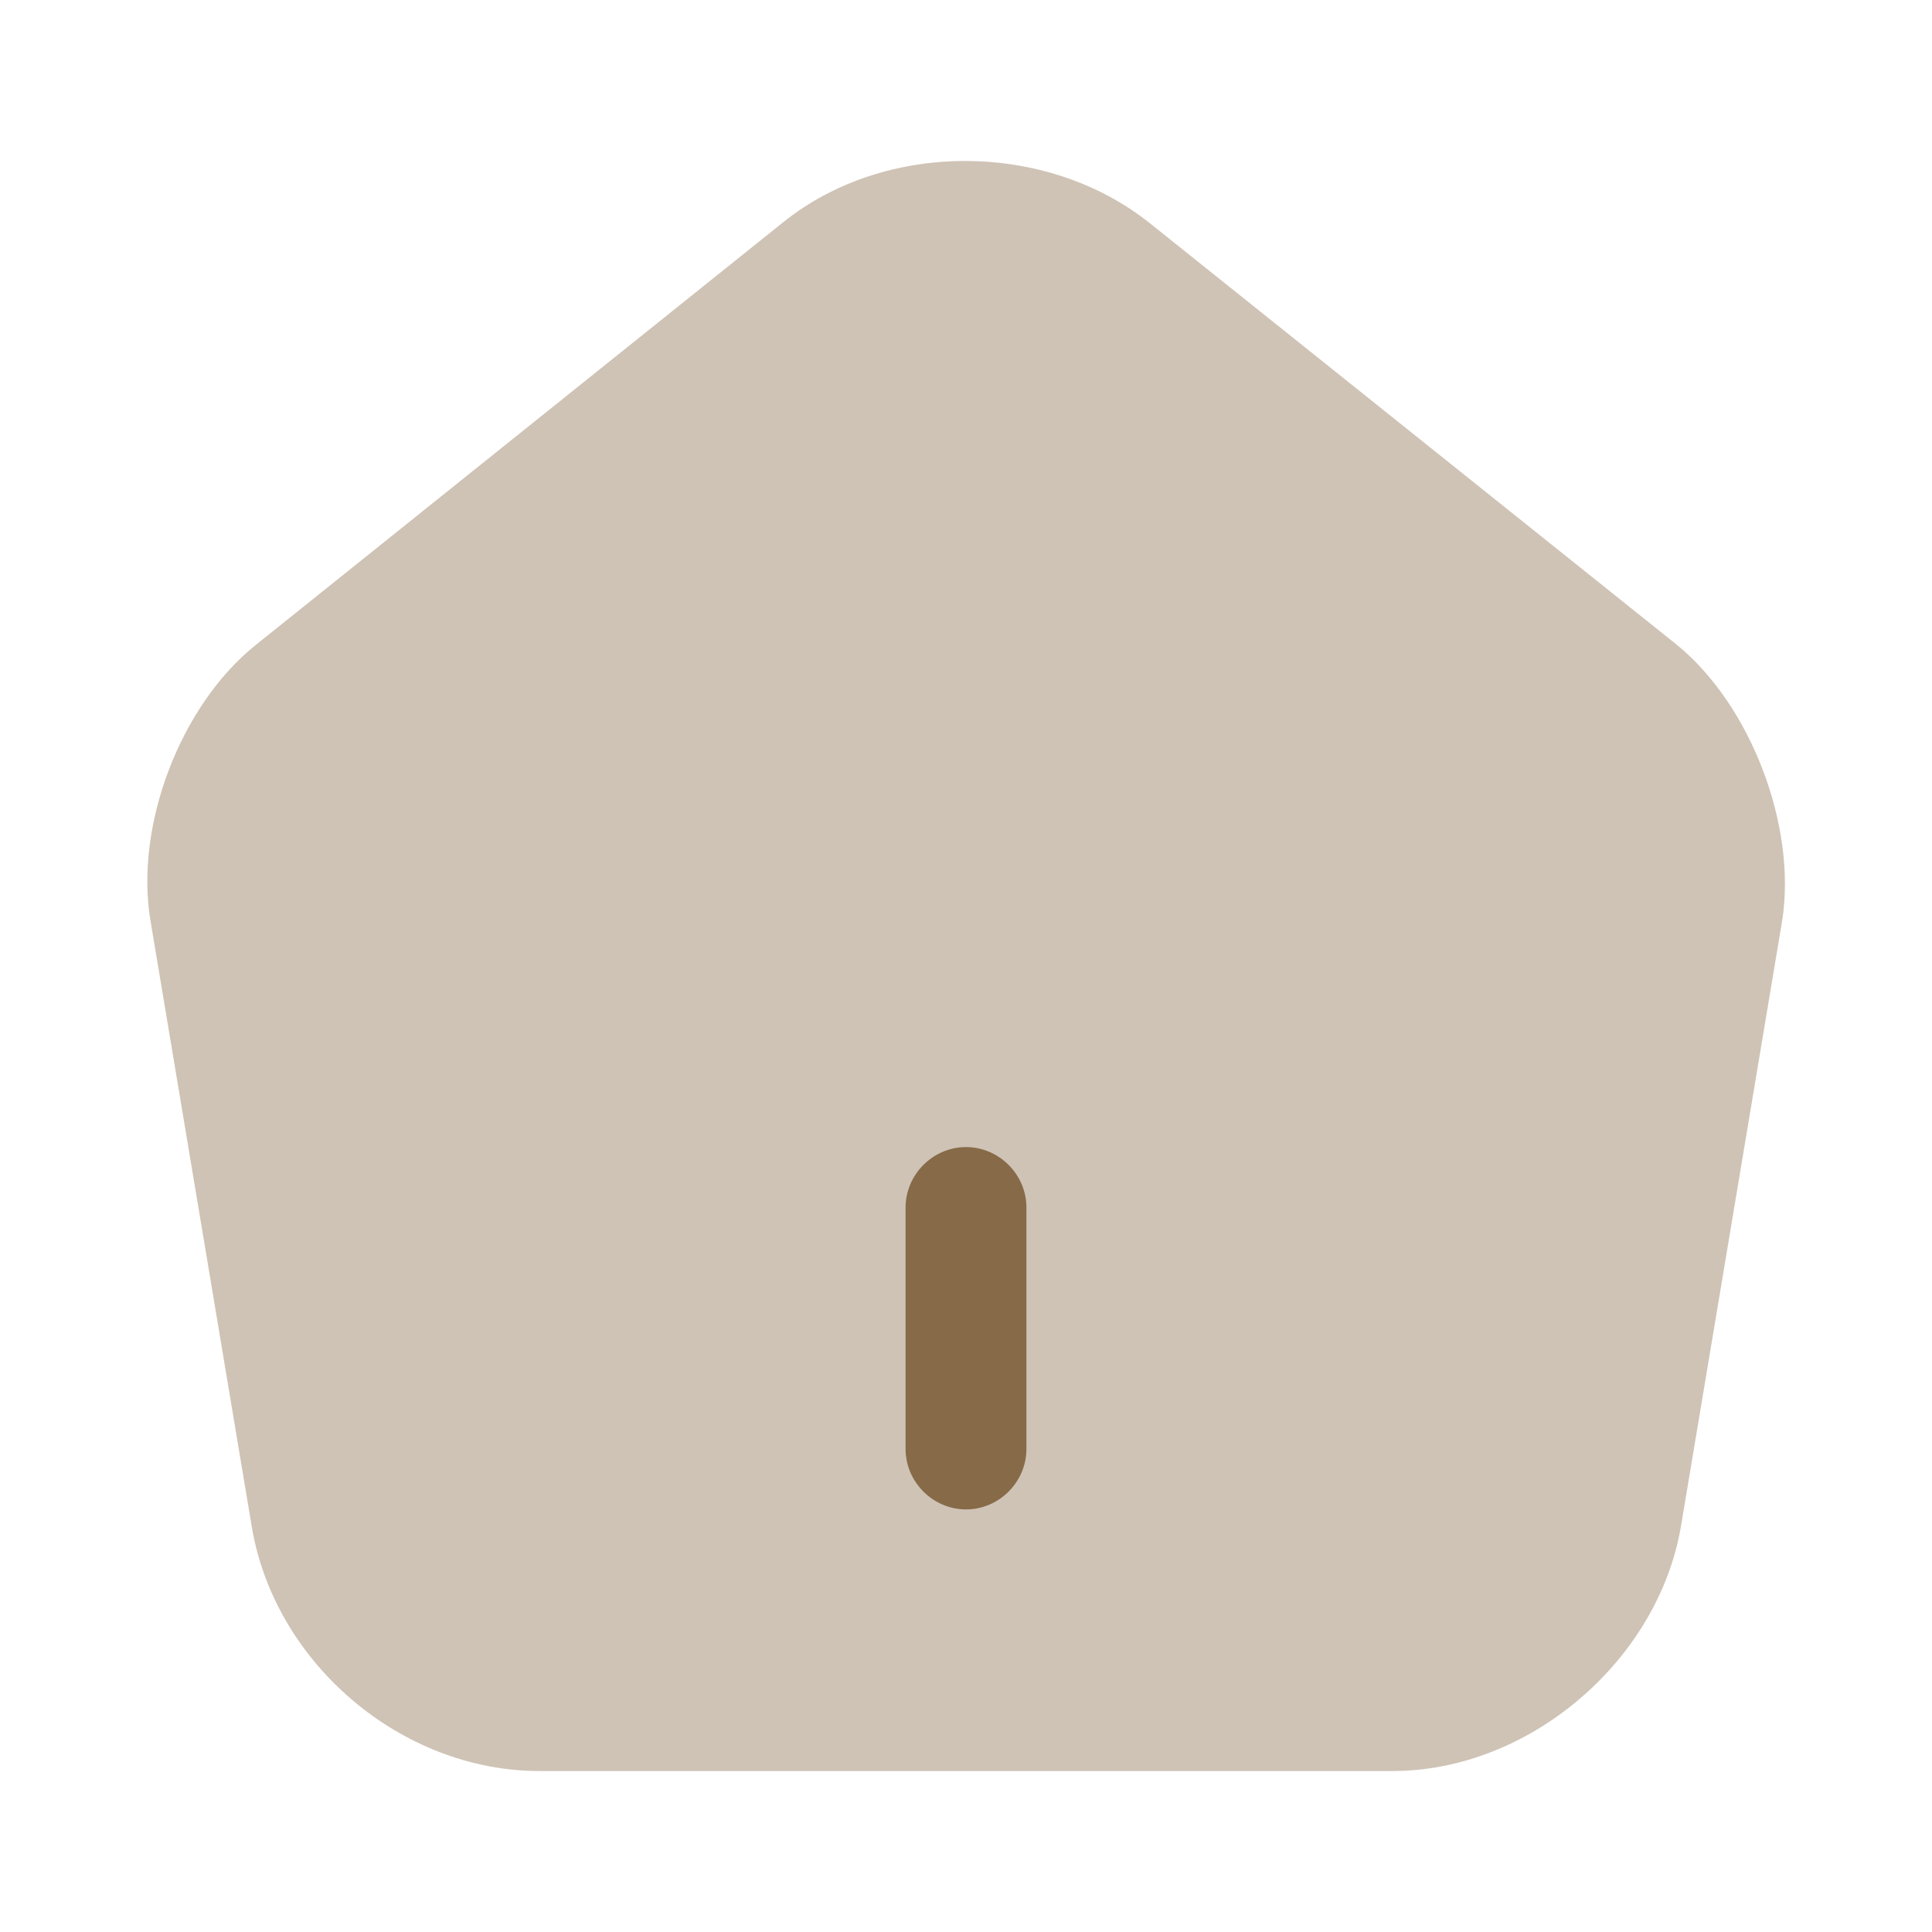
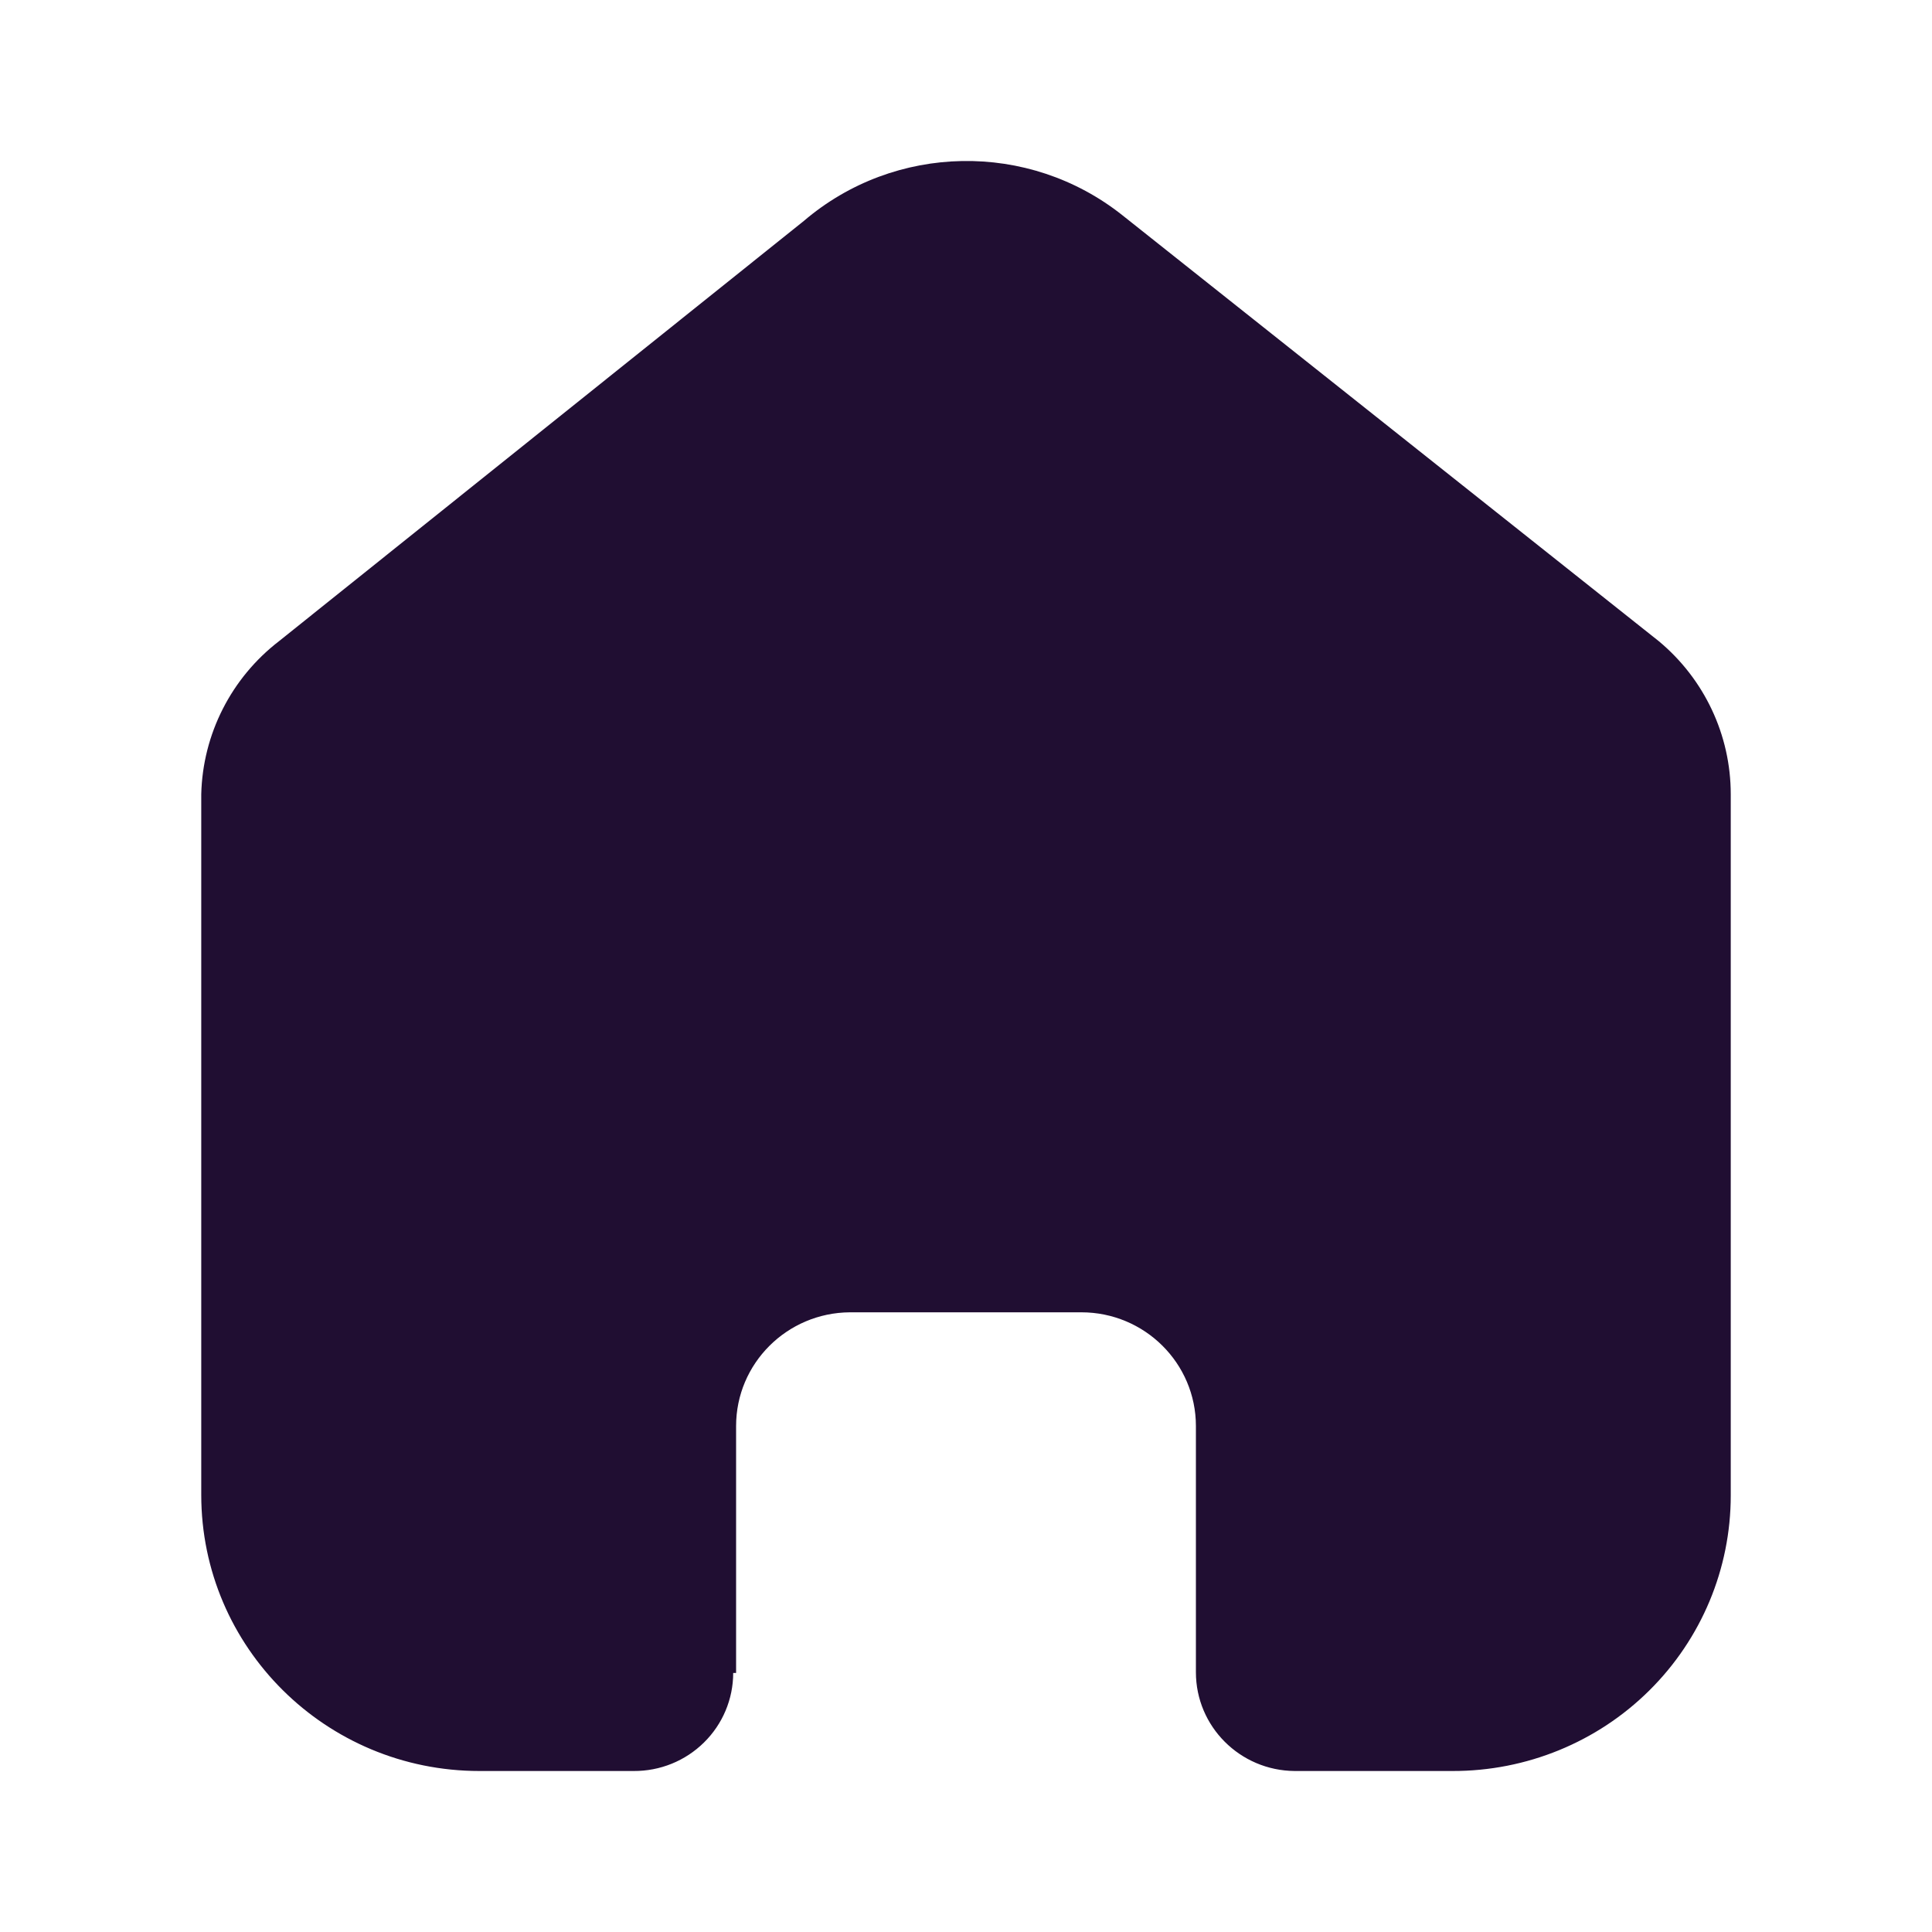
- <svg xmlns="http://www.w3.org/2000/svg" width="22" height="22" viewBox="0 0 22 22" fill="none">
-   <path opacity="0.4" d="M19.094 7.342L13.09 2.539C11.917 1.604 10.083 1.595 8.919 2.53L2.915 7.342C2.053 8.03 1.531 9.405 1.714 10.487L2.869 17.398C3.135 18.947 4.574 20.167 6.142 20.167H15.858C17.407 20.167 18.874 18.92 19.14 17.389L20.295 10.477C20.46 9.405 19.938 8.03 19.094 7.342Z" fill="#876A48" />
-   <path d="M11 17.188C10.624 17.188 10.312 16.876 10.312 16.5V13.75C10.312 13.374 10.624 13.062 11 13.062C11.376 13.062 11.688 13.374 11.688 13.75V16.5C11.688 16.876 11.376 17.188 11 17.188Z" fill="#876A48" />
+ <svg xmlns="http://www.w3.org/2000/svg" width="24" height="24" viewBox="0 0 24 24" id="home">
+   <path fill="#200E32" d="M6.644,18.782 L6.644,15.715 C6.644,14.938 7.276,14.307 8.058,14.302 L10.933,14.302 C11.719,14.302 12.356,14.935 12.356,15.715 L12.356,15.715 L12.356,18.773 C12.356,19.447 12.904,19.995 13.583,20 L15.544,20 C16.46,20.002 17.339,19.643 17.987,19.001 C18.636,18.359 19,17.487 19,16.578 L19,7.866 C19,7.131 18.672,6.435 18.105,5.964 L11.443,0.674 C10.279,-0.251 8.615,-0.221 7.485,0.745 C7.485,0.745 0.967,5.964 0.967,5.964 C0.373,6.421 0.018,7.12 0,7.866 L0,16.569 C0,18.464 1.547,20 3.456,20 L5.372,20 C5.699,20.002 6.013,19.875 6.245,19.646 C6.477,19.418 6.608,19.107 6.608,18.782 L6.644,18.782 Z" transform="translate(2.5 2)" />
</svg>
